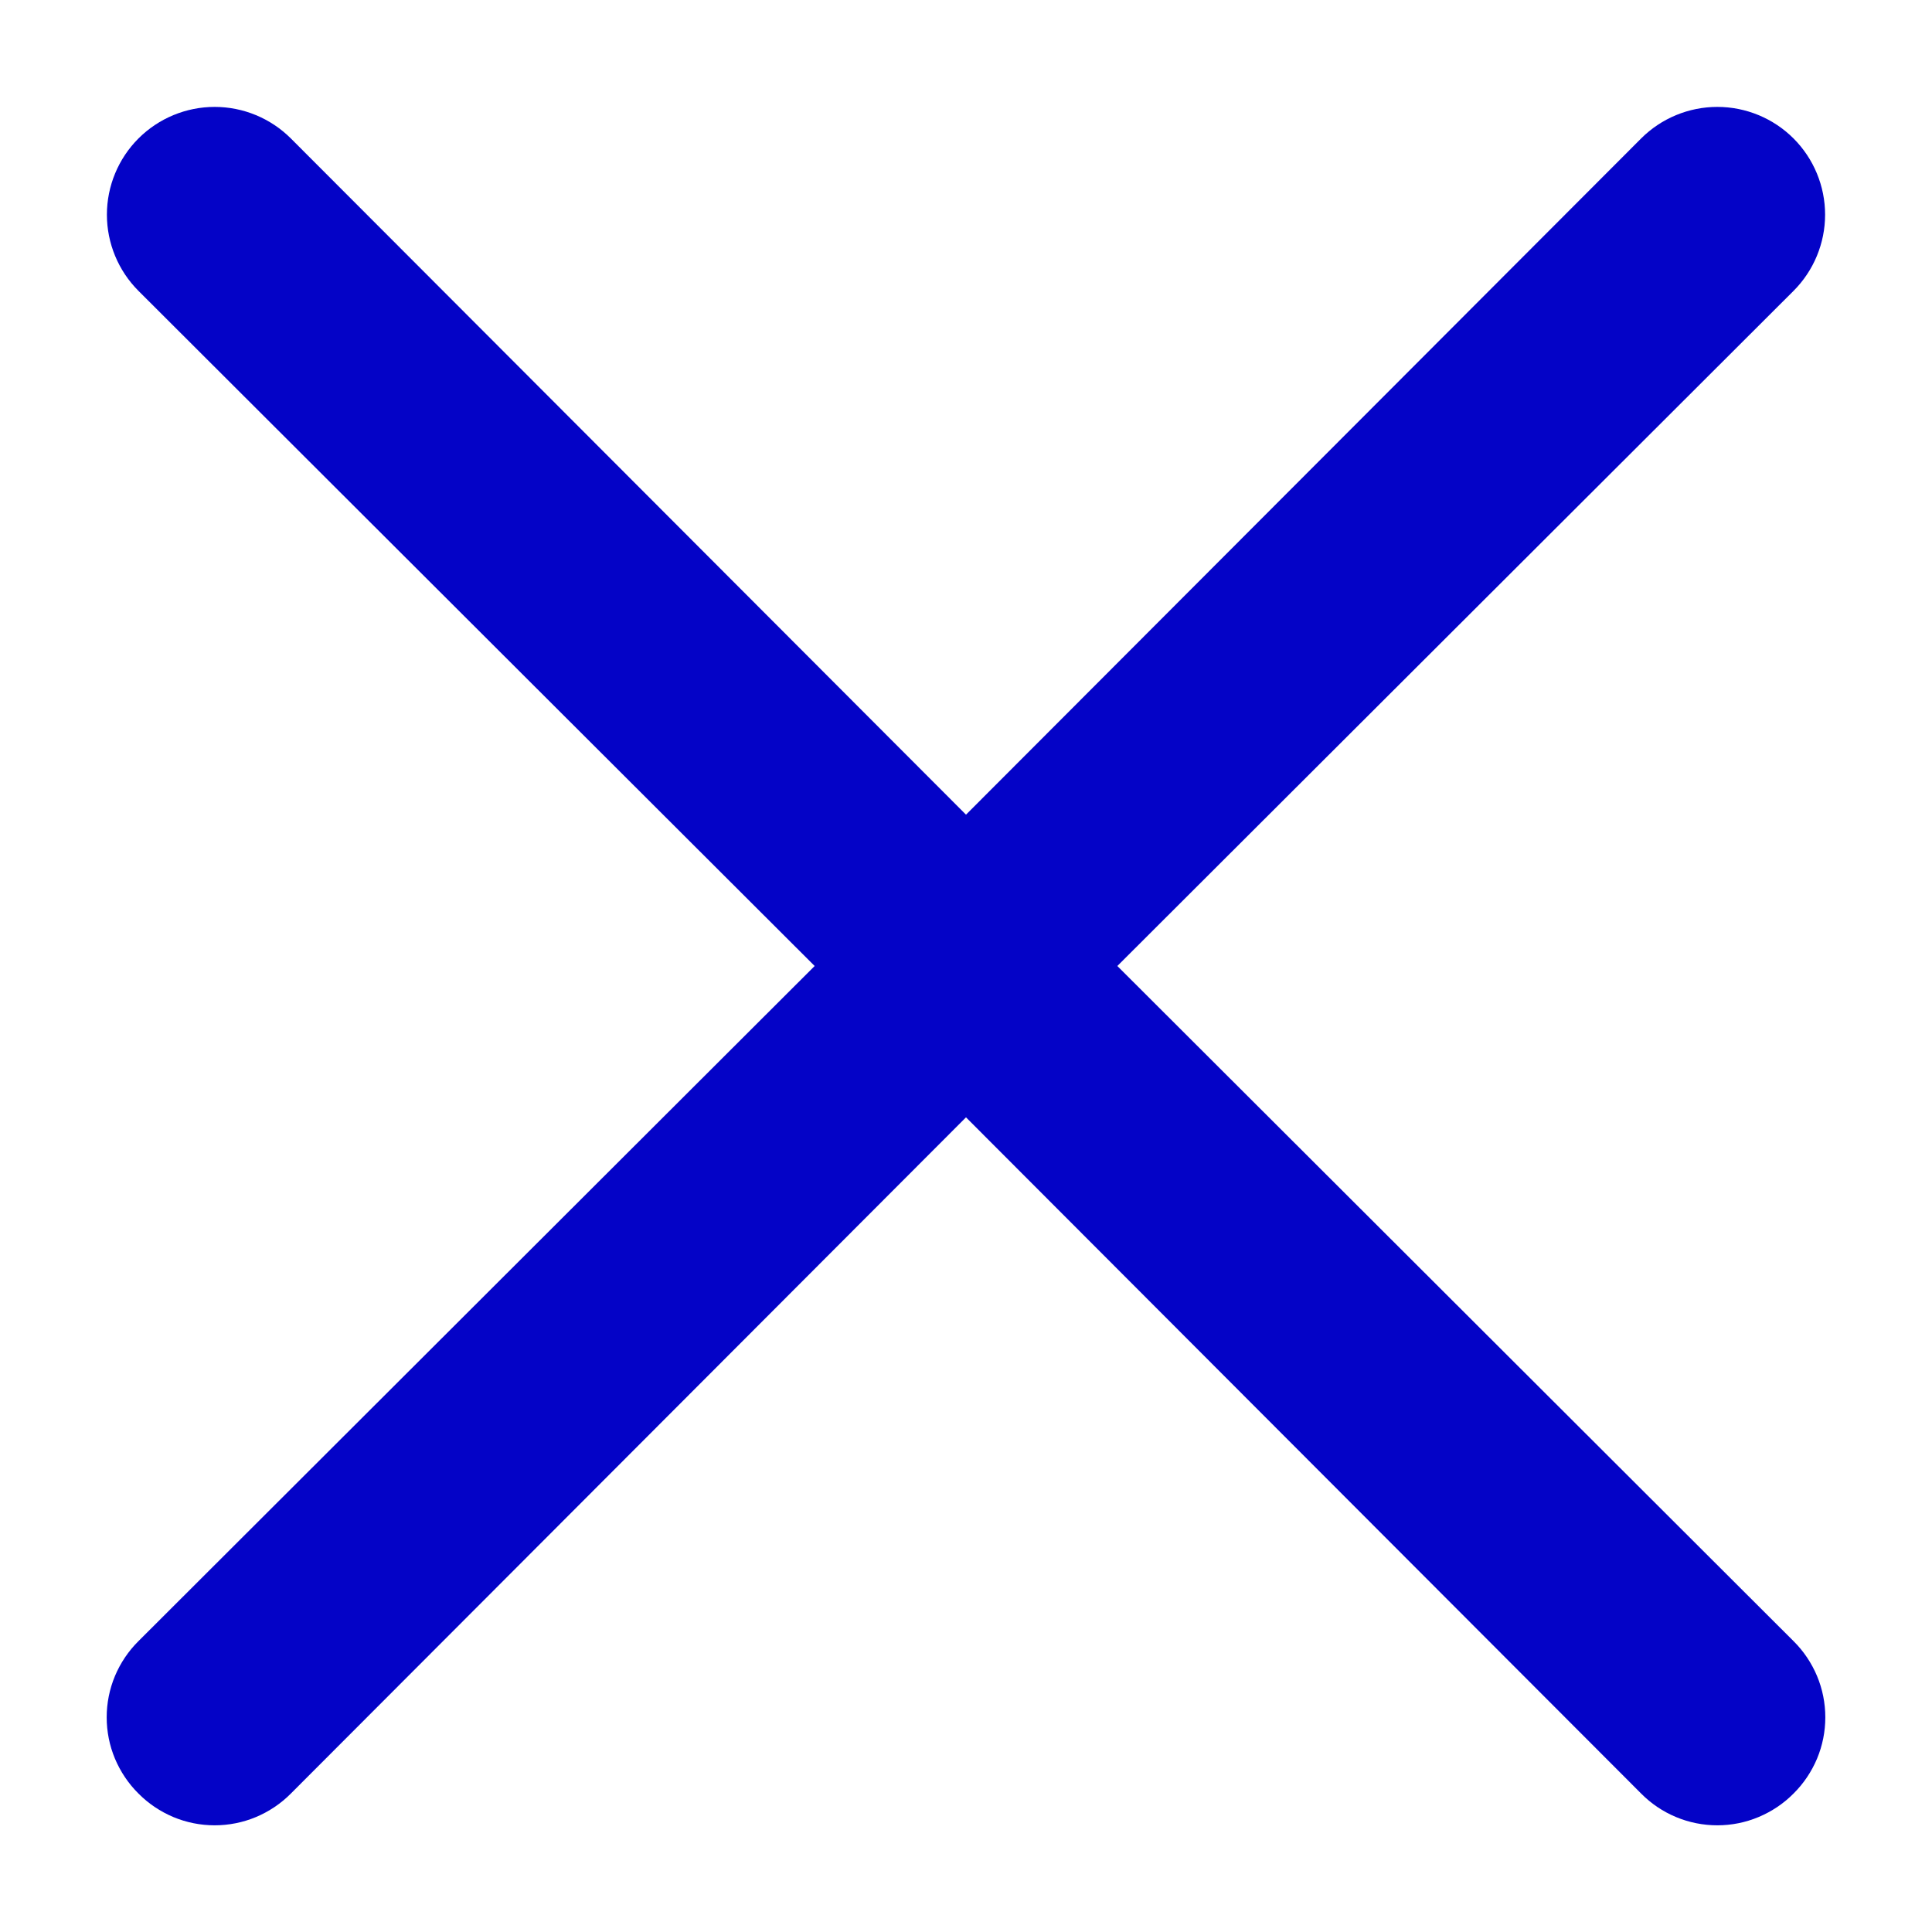
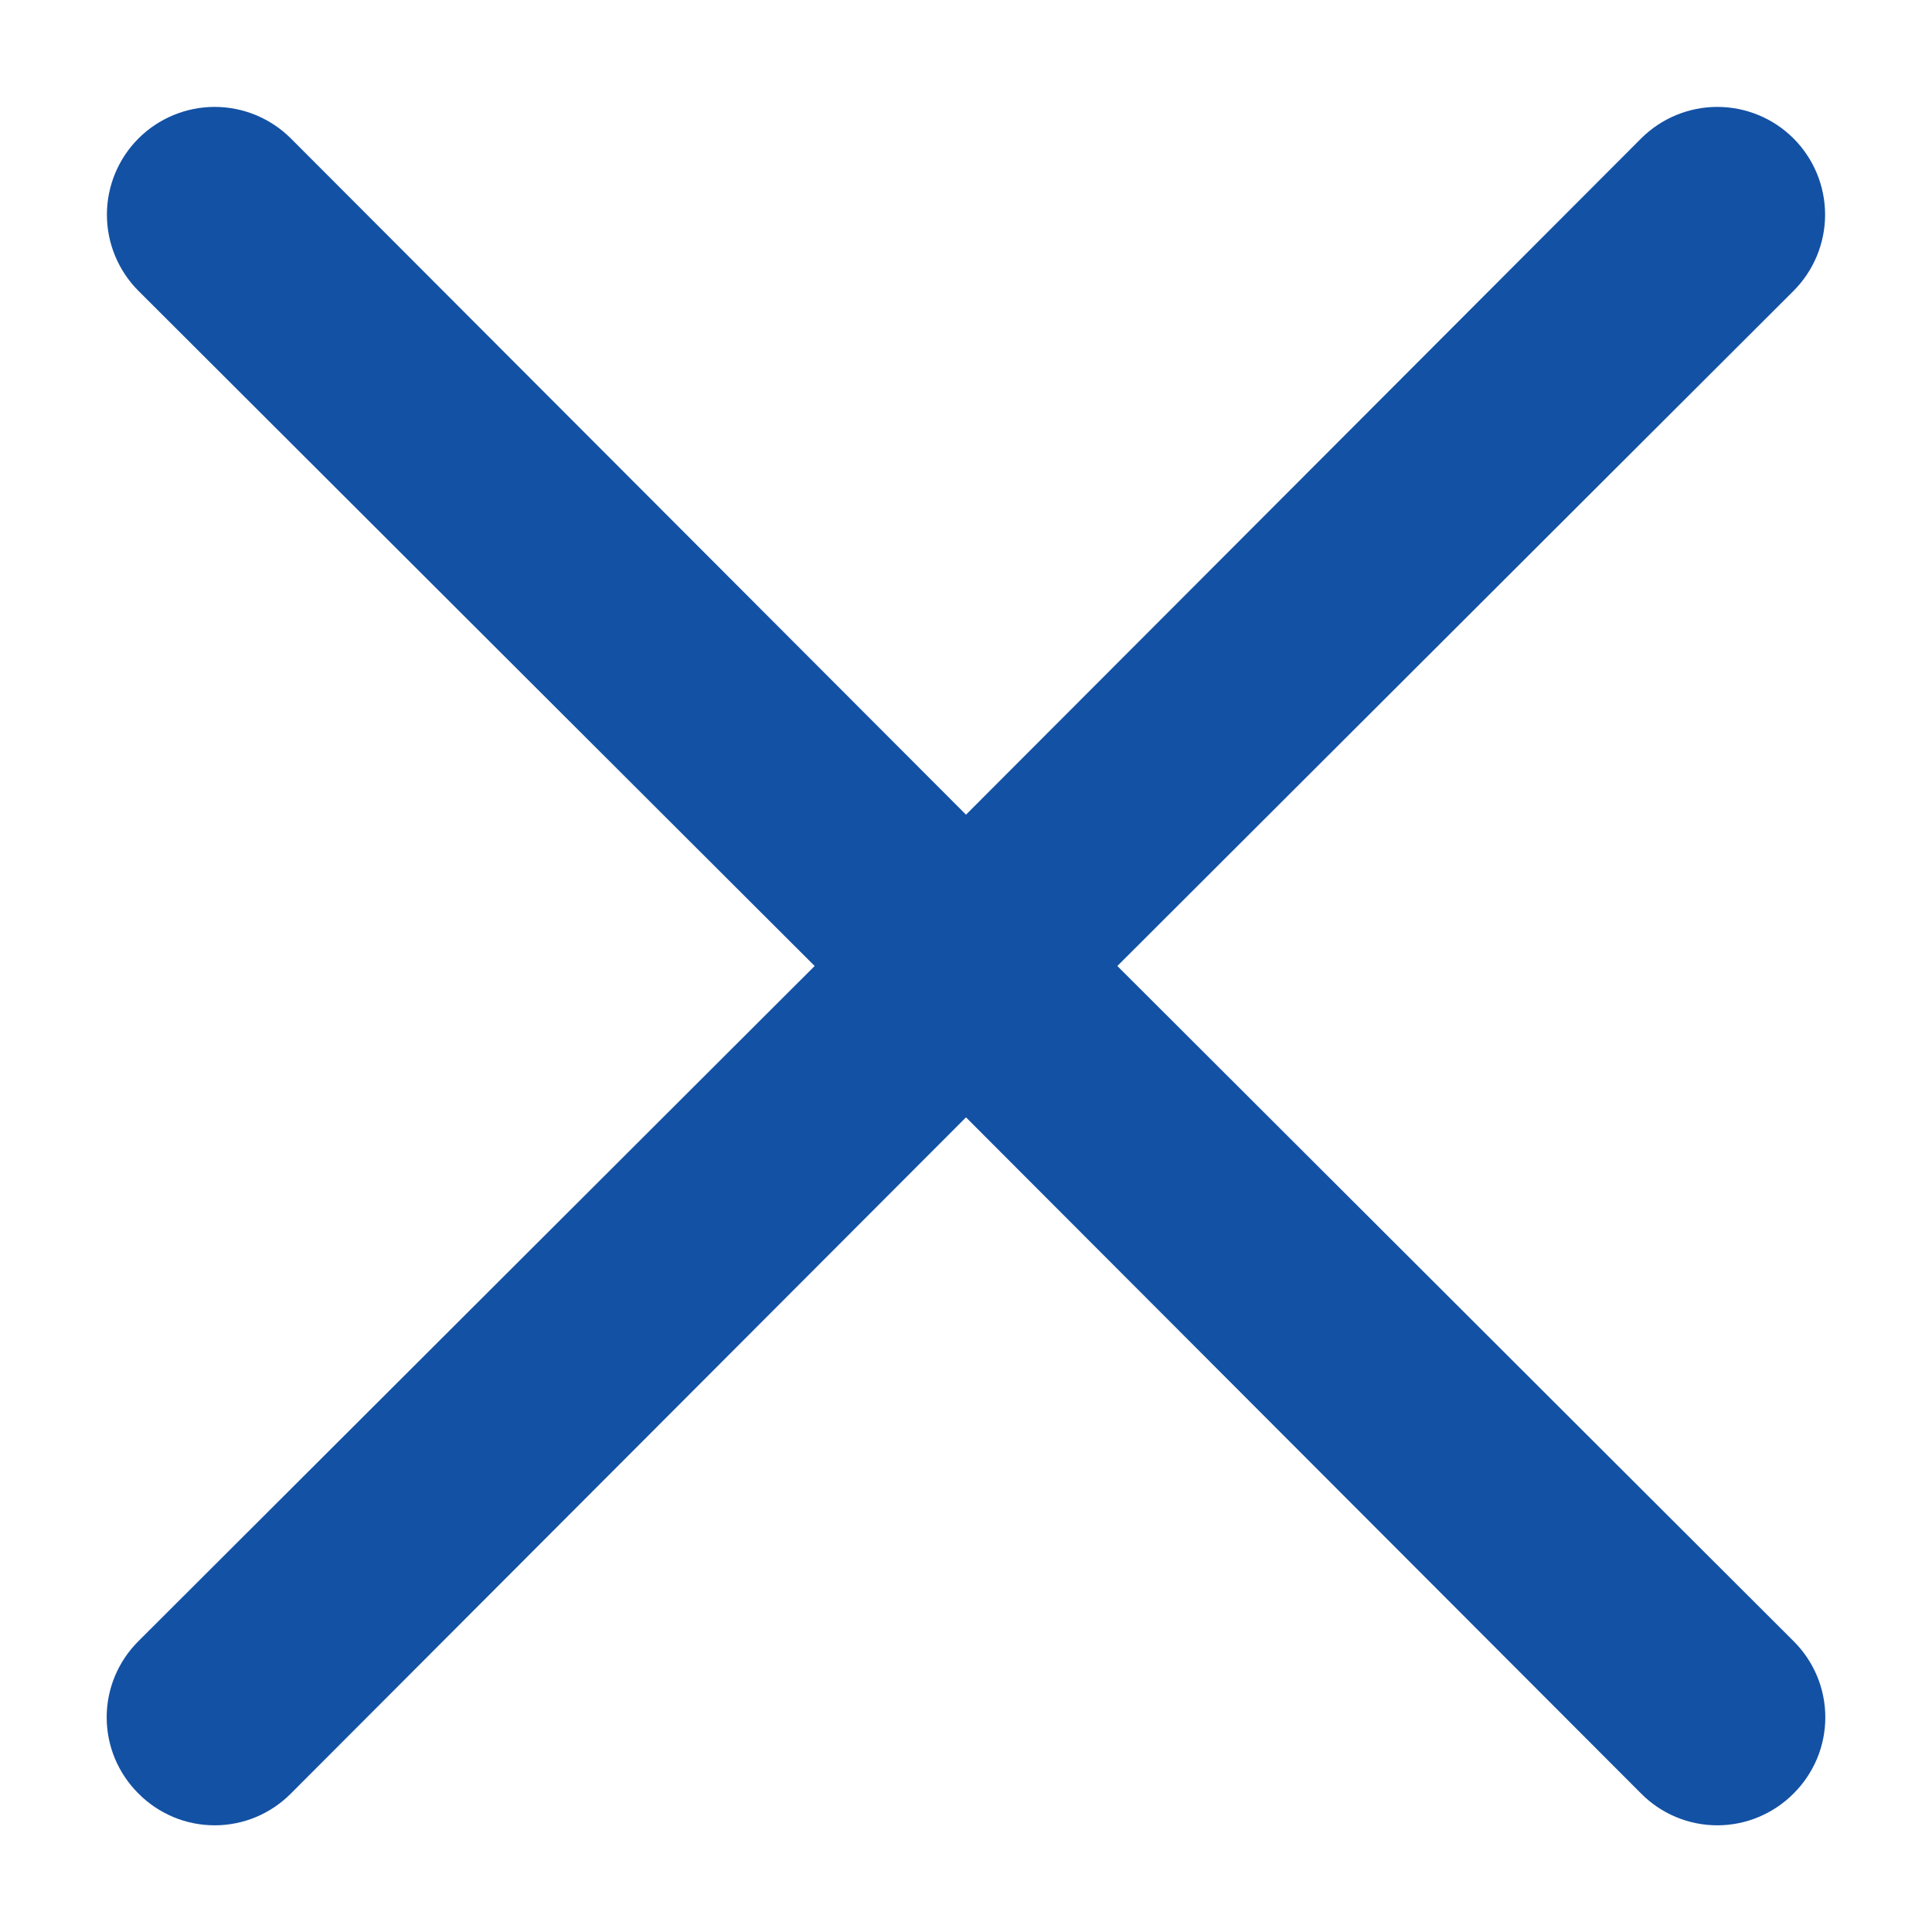
<svg xmlns="http://www.w3.org/2000/svg" width="18" height="18" viewBox="0 0 18 18" fill="#0403C7">
-   <path d="M10.41 9L16.71 2.71C16.898 2.522 17.004 2.266 17.004 2C17.004 1.734 16.898 1.478 16.71 1.29C16.522 1.102 16.266 0.996 16 0.996C15.734 0.996 15.478 1.102 15.29 1.29L9 7.59L2.71 1.29C2.522 1.102 2.266 0.996 2 0.996C1.734 0.996 1.478 1.102 1.29 1.29C1.102 1.478 0.996 1.734 0.996 2C0.996 2.266 1.102 2.522 1.29 2.71L7.59 9L1.29 15.29C1.196 15.383 1.122 15.494 1.071 15.615C1.02 15.737 0.994 15.868 0.994 16C0.994 16.132 1.02 16.263 1.071 16.385C1.122 16.506 1.196 16.617 1.29 16.71C1.383 16.804 1.494 16.878 1.615 16.929C1.737 16.98 1.868 17.006 2 17.006C2.132 17.006 2.263 16.98 2.385 16.929C2.506 16.878 2.617 16.804 2.71 16.71L9 10.41L15.29 16.71C15.383 16.804 15.493 16.878 15.615 16.929C15.737 16.98 15.868 17.006 16 17.006C16.132 17.006 16.263 16.98 16.384 16.929C16.506 16.878 16.617 16.804 16.71 16.71C16.804 16.617 16.878 16.506 16.929 16.385C16.98 16.263 17.006 16.132 17.006 16C17.006 15.868 16.98 15.737 16.929 15.615C16.878 15.494 16.804 15.383 16.71 15.29L10.41 9Z" fill="#0403C7" />
+   <path d="M10.41 9L16.71 2.71C16.898 2.522 17.004 2.266 17.004 2C17.004 1.734 16.898 1.478 16.71 1.29C16.522 1.102 16.266 0.996 16 0.996C15.734 0.996 15.478 1.102 15.29 1.29L9 7.59L2.71 1.29C2.522 1.102 2.266 0.996 2 0.996C1.734 0.996 1.478 1.102 1.29 1.29C1.102 1.478 0.996 1.734 0.996 2C0.996 2.266 1.102 2.522 1.29 2.71L7.59 9L1.29 15.29C1.196 15.383 1.122 15.494 1.071 15.615C1.02 15.737 0.994 15.868 0.994 16C0.994 16.132 1.02 16.263 1.071 16.385C1.122 16.506 1.196 16.617 1.29 16.71C1.383 16.804 1.494 16.878 1.615 16.929C1.737 16.98 1.868 17.006 2 17.006C2.132 17.006 2.263 16.98 2.385 16.929C2.506 16.878 2.617 16.804 2.71 16.71L9 10.41L15.29 16.71C15.383 16.804 15.493 16.878 15.615 16.929C15.737 16.98 15.868 17.006 16 17.006C16.132 17.006 16.263 16.98 16.384 16.929C16.506 16.878 16.617 16.804 16.71 16.71C16.804 16.617 16.878 16.506 16.929 16.385C16.98 16.263 17.006 16.132 17.006 16C17.006 15.868 16.98 15.737 16.929 15.615C16.878 15.494 16.804 15.383 16.71 15.29L10.41 9Z" fill="#1351a4" />
</svg>
